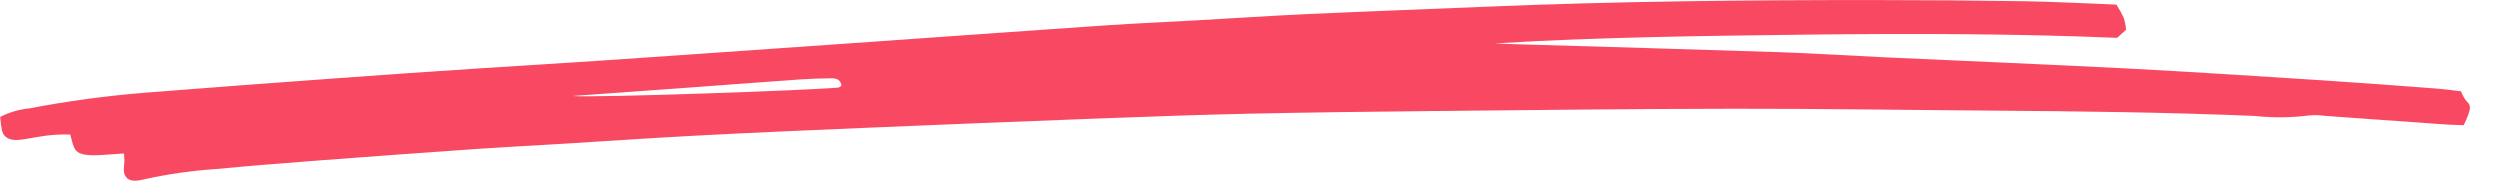
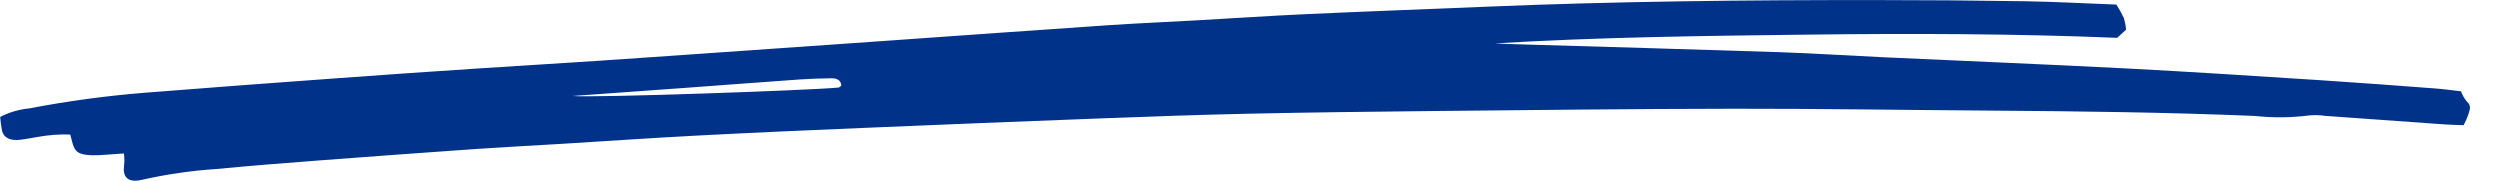
<svg xmlns="http://www.w3.org/2000/svg" width="83" height="6" viewBox="0 0 83 6" fill="none">
-   <path d="M70.264 0.152C70.357 0.297 70.44 0.446 70.513 0.601C70.55 0.727 70.575 0.856 70.586 0.986L70.29 1.256C66.871 1.116 63.42 1.108 59.971 1.15C56.522 1.192 53.078 1.232 49.633 1.441C49.816 1.449 49.999 1.458 50.182 1.464C53.127 1.552 56.071 1.633 59.015 1.73C60.197 1.769 61.376 1.847 62.558 1.902C65.247 2.027 67.938 2.135 70.627 2.274C72.762 2.385 74.895 2.525 77.028 2.662C78.307 2.744 79.585 2.842 80.862 2.938C81.137 2.958 81.409 2.998 81.706 3.031C81.75 3.155 81.816 3.271 81.903 3.375C82.067 3.518 81.988 3.657 81.95 3.798C81.906 3.92 81.854 4.04 81.793 4.156C81.565 4.147 81.366 4.145 81.169 4.131C79.841 4.037 78.513 3.942 77.185 3.846C77.011 3.82 76.834 3.815 76.659 3.833C76.061 3.909 75.455 3.914 74.856 3.849C71.937 3.728 69.015 3.693 66.092 3.672C63.245 3.653 60.399 3.606 57.552 3.61C54.203 3.614 50.853 3.654 47.503 3.687C45.489 3.707 43.473 3.732 41.459 3.775C39.848 3.81 38.238 3.867 36.629 3.928C33.962 4.028 31.297 4.135 28.631 4.248C26.795 4.325 24.959 4.405 23.127 4.502C21.62 4.581 20.113 4.686 18.609 4.778C17.68 4.835 16.751 4.881 15.823 4.945C14.068 5.068 12.313 5.196 10.56 5.329C9.435 5.415 8.306 5.503 7.185 5.611C6.362 5.665 5.545 5.783 4.743 5.963C4.334 6.069 4.115 5.945 4.11 5.628C4.11 5.535 4.128 5.442 4.13 5.349C4.13 5.275 4.123 5.202 4.116 5.095C3.902 5.11 3.711 5.125 3.52 5.136C3.369 5.15 3.218 5.156 3.067 5.155C2.6 5.139 2.48 5.052 2.39 4.687C2.373 4.618 2.355 4.549 2.333 4.466C1.974 4.455 1.615 4.481 1.263 4.544C1.065 4.574 0.871 4.618 0.672 4.64C0.339 4.68 0.127 4.577 0.067 4.34C0.038 4.188 0.017 4.035 0.006 3.882C0.303 3.729 0.631 3.632 0.97 3.599C2.245 3.355 3.535 3.18 4.832 3.077C6.936 2.911 9.04 2.752 11.145 2.601C12.674 2.489 14.203 2.383 15.733 2.282C17.113 2.191 18.493 2.111 19.872 2.018C21.778 1.89 23.682 1.754 25.587 1.622C26.892 1.531 28.196 1.44 29.5 1.349C31.932 1.178 34.364 1.002 36.797 0.837C37.774 0.771 38.755 0.731 39.734 0.675C40.94 0.608 42.145 0.525 43.35 0.47C45.362 0.378 47.374 0.305 49.386 0.221C53.664 0.043 57.944 -0 62.229 0.002C63.891 0.002 65.554 0.015 67.216 0.041C68.214 0.057 69.219 0.112 70.264 0.152ZM19.006 3.187C19.72 3.251 26.909 2.999 27.834 2.907C27.87 2.903 27.9 2.867 27.933 2.845C27.925 2.691 27.816 2.596 27.609 2.599C27.257 2.602 26.904 2.614 26.554 2.638C25.301 2.726 24.05 2.822 22.798 2.914C21.534 3.006 20.27 3.097 19.006 3.187Z" fill="#F94962" />
+   <path d="M70.264 0.152C70.357 0.297 70.44 0.446 70.513 0.601C70.55 0.727 70.575 0.856 70.586 0.986L70.29 1.256C66.871 1.116 63.42 1.108 59.971 1.15C56.522 1.192 53.078 1.232 49.633 1.441C49.816 1.449 49.999 1.458 50.182 1.464C53.127 1.552 56.071 1.633 59.015 1.73C60.197 1.769 61.376 1.847 62.558 1.902C65.247 2.027 67.938 2.135 70.627 2.274C72.762 2.385 74.895 2.525 77.028 2.662C78.307 2.744 79.585 2.842 80.862 2.938C81.137 2.958 81.409 2.998 81.706 3.031C81.75 3.155 81.816 3.271 81.903 3.375C82.067 3.518 81.988 3.657 81.95 3.798C81.906 3.92 81.854 4.04 81.793 4.156C81.565 4.147 81.366 4.145 81.169 4.131C79.841 4.037 78.513 3.942 77.185 3.846C77.011 3.82 76.834 3.815 76.659 3.833C76.061 3.909 75.455 3.914 74.856 3.849C71.937 3.728 69.015 3.693 66.092 3.672C63.245 3.653 60.399 3.606 57.552 3.61C54.203 3.614 50.853 3.654 47.503 3.687C45.489 3.707 43.473 3.732 41.459 3.775C39.848 3.81 38.238 3.867 36.629 3.928C33.962 4.028 31.297 4.135 28.631 4.248C26.795 4.325 24.959 4.405 23.127 4.502C21.62 4.581 20.113 4.686 18.609 4.778C17.68 4.835 16.751 4.881 15.823 4.945C14.068 5.068 12.313 5.196 10.56 5.329C9.435 5.415 8.306 5.503 7.185 5.611C6.362 5.665 5.545 5.783 4.743 5.963C4.334 6.069 4.115 5.945 4.11 5.628C4.11 5.535 4.128 5.442 4.13 5.349C4.13 5.275 4.123 5.202 4.116 5.095C3.902 5.11 3.711 5.125 3.52 5.136C3.369 5.15 3.218 5.156 3.067 5.155C2.6 5.139 2.48 5.052 2.39 4.687C2.373 4.618 2.355 4.549 2.333 4.466C1.974 4.455 1.615 4.481 1.263 4.544C1.065 4.574 0.871 4.618 0.672 4.64C0.339 4.68 0.127 4.577 0.067 4.34C0.038 4.188 0.017 4.035 0.006 3.882C0.303 3.729 0.631 3.632 0.97 3.599C2.245 3.355 3.535 3.18 4.832 3.077C6.936 2.911 9.04 2.752 11.145 2.601C12.674 2.489 14.203 2.383 15.733 2.282C17.113 2.191 18.493 2.111 19.872 2.018C21.778 1.89 23.682 1.754 25.587 1.622C26.892 1.531 28.196 1.44 29.5 1.349C31.932 1.178 34.364 1.002 36.797 0.837C37.774 0.771 38.755 0.731 39.734 0.675C40.94 0.608 42.145 0.525 43.35 0.47C45.362 0.378 47.374 0.305 49.386 0.221C53.664 0.043 57.944 -0 62.229 0.002C63.891 0.002 65.554 0.015 67.216 0.041C68.214 0.057 69.219 0.112 70.264 0.152ZM19.006 3.187C19.72 3.251 26.909 2.999 27.834 2.907C27.87 2.903 27.9 2.867 27.933 2.845C27.925 2.691 27.816 2.596 27.609 2.599C27.257 2.602 26.904 2.614 26.554 2.638C25.301 2.726 24.05 2.822 22.798 2.914C21.534 3.006 20.27 3.097 19.006 3.187Z" fill="#013289" />
</svg>
